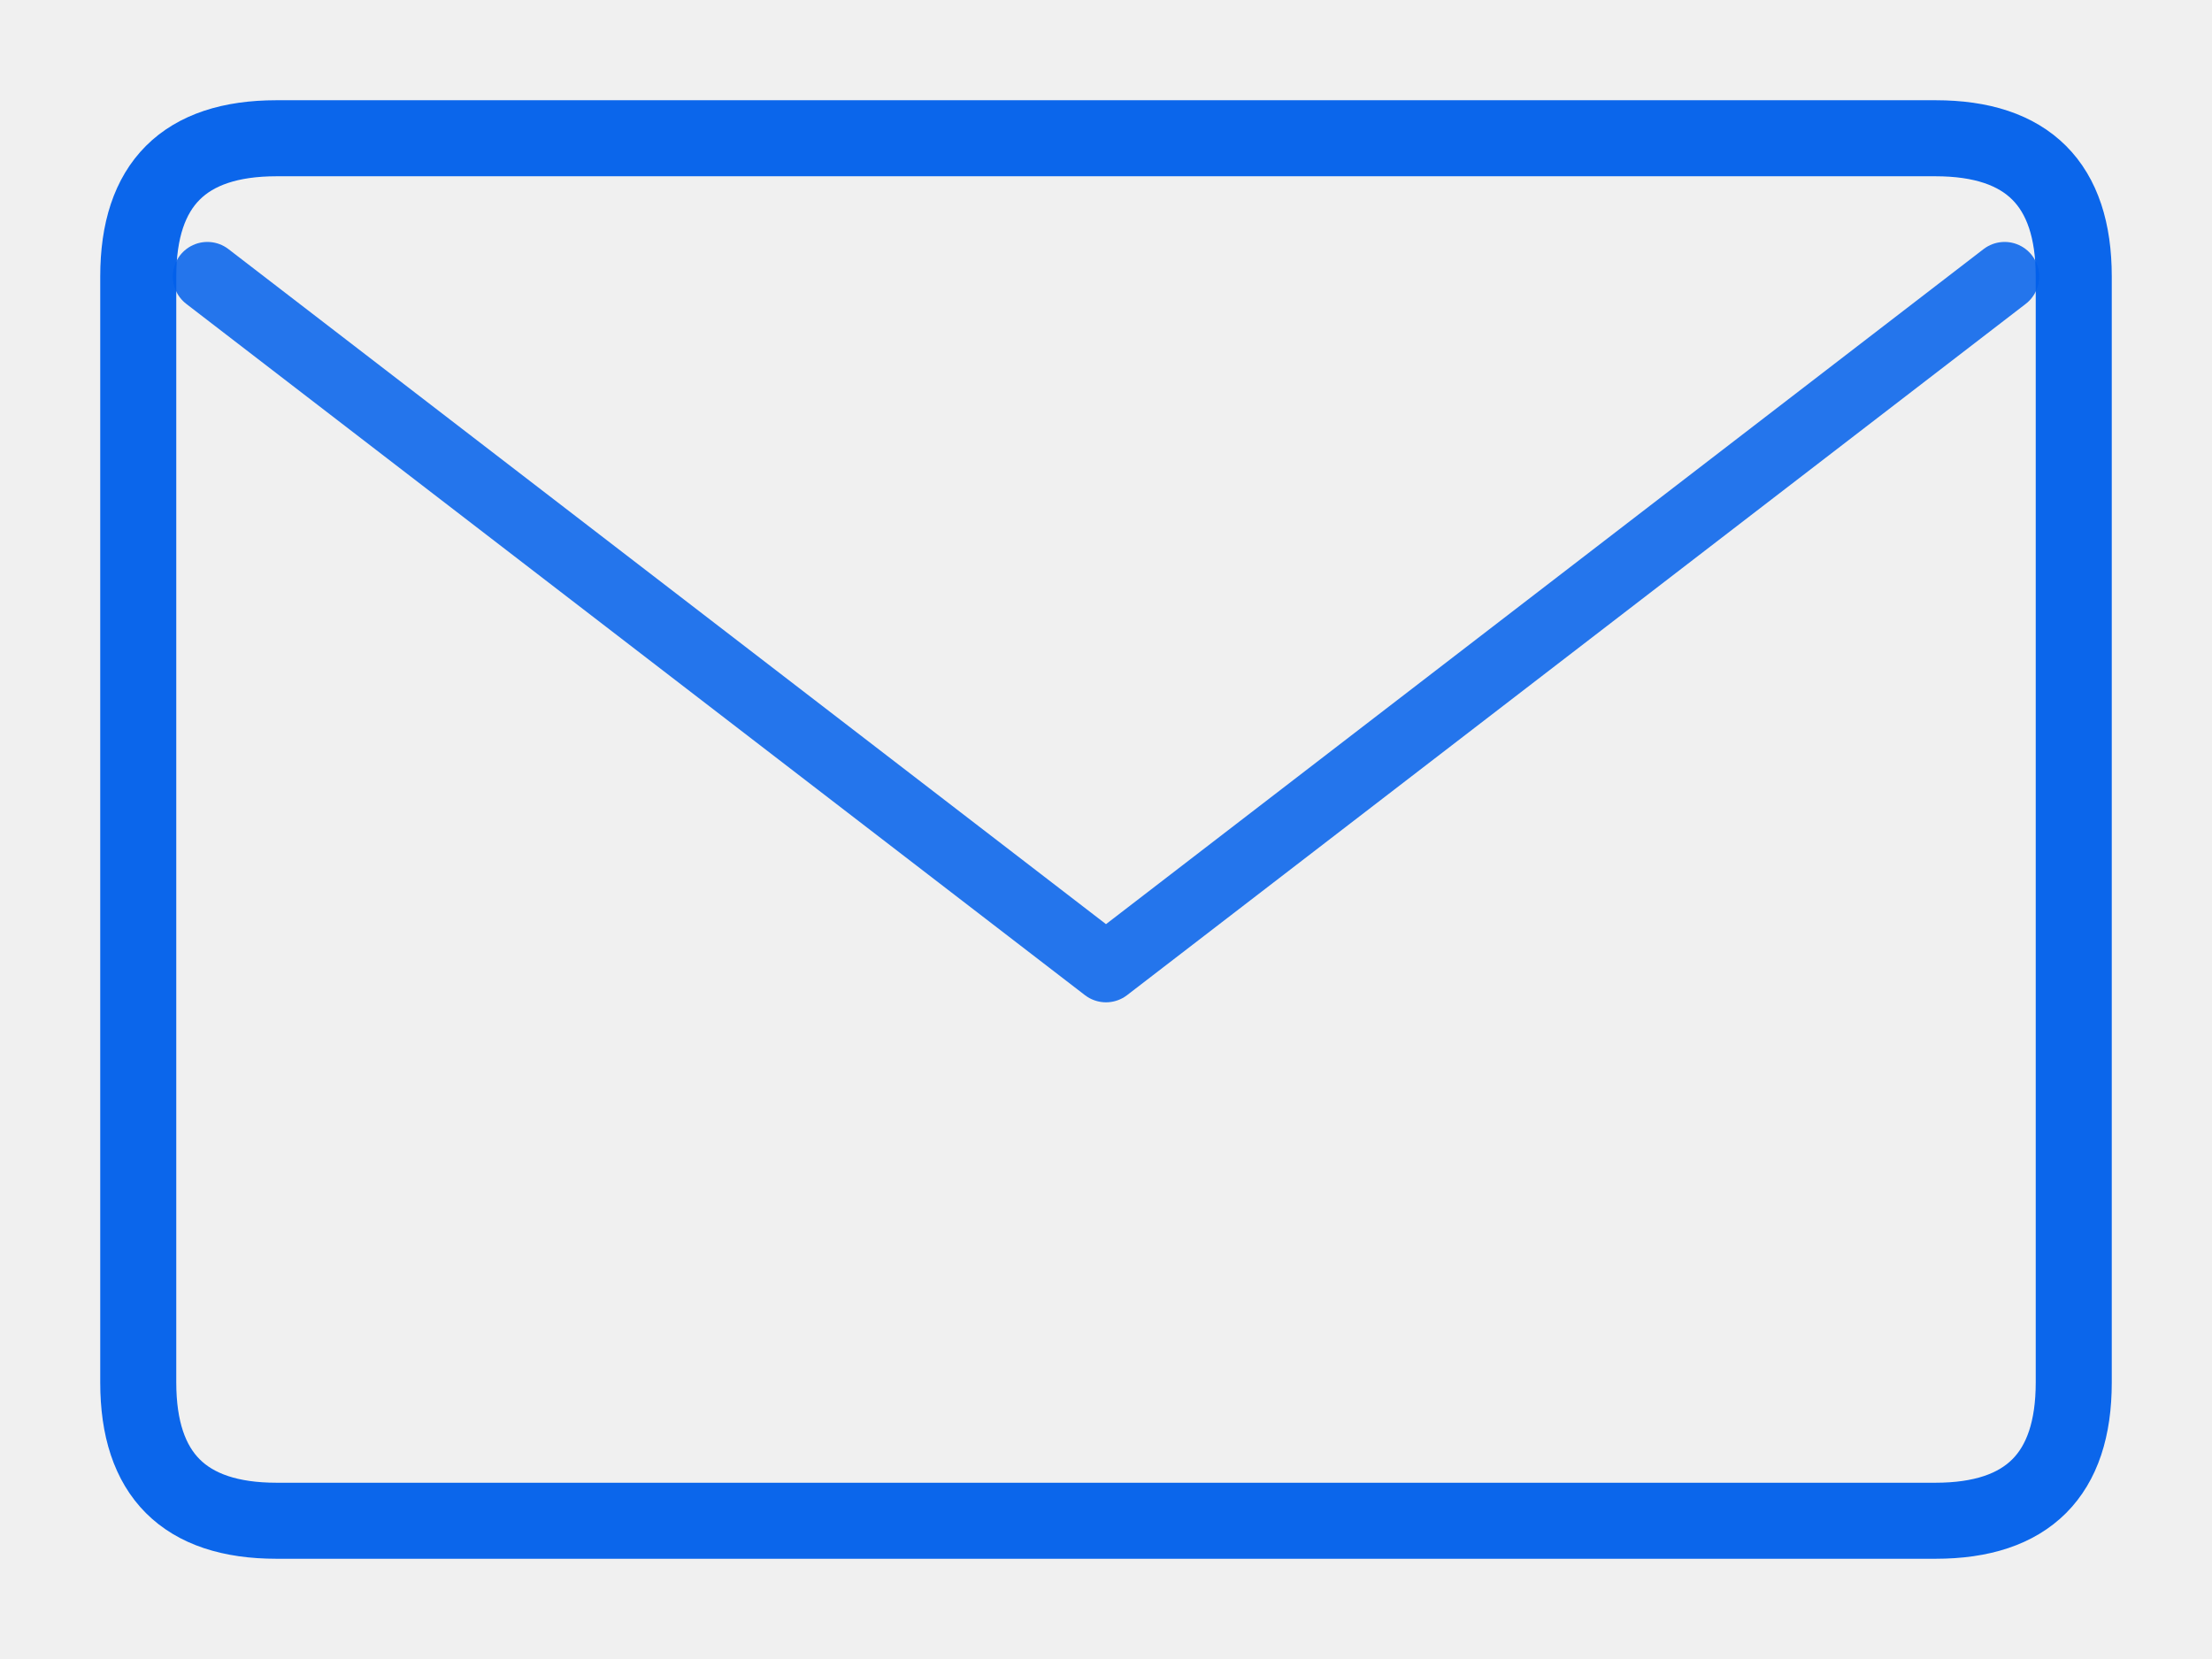
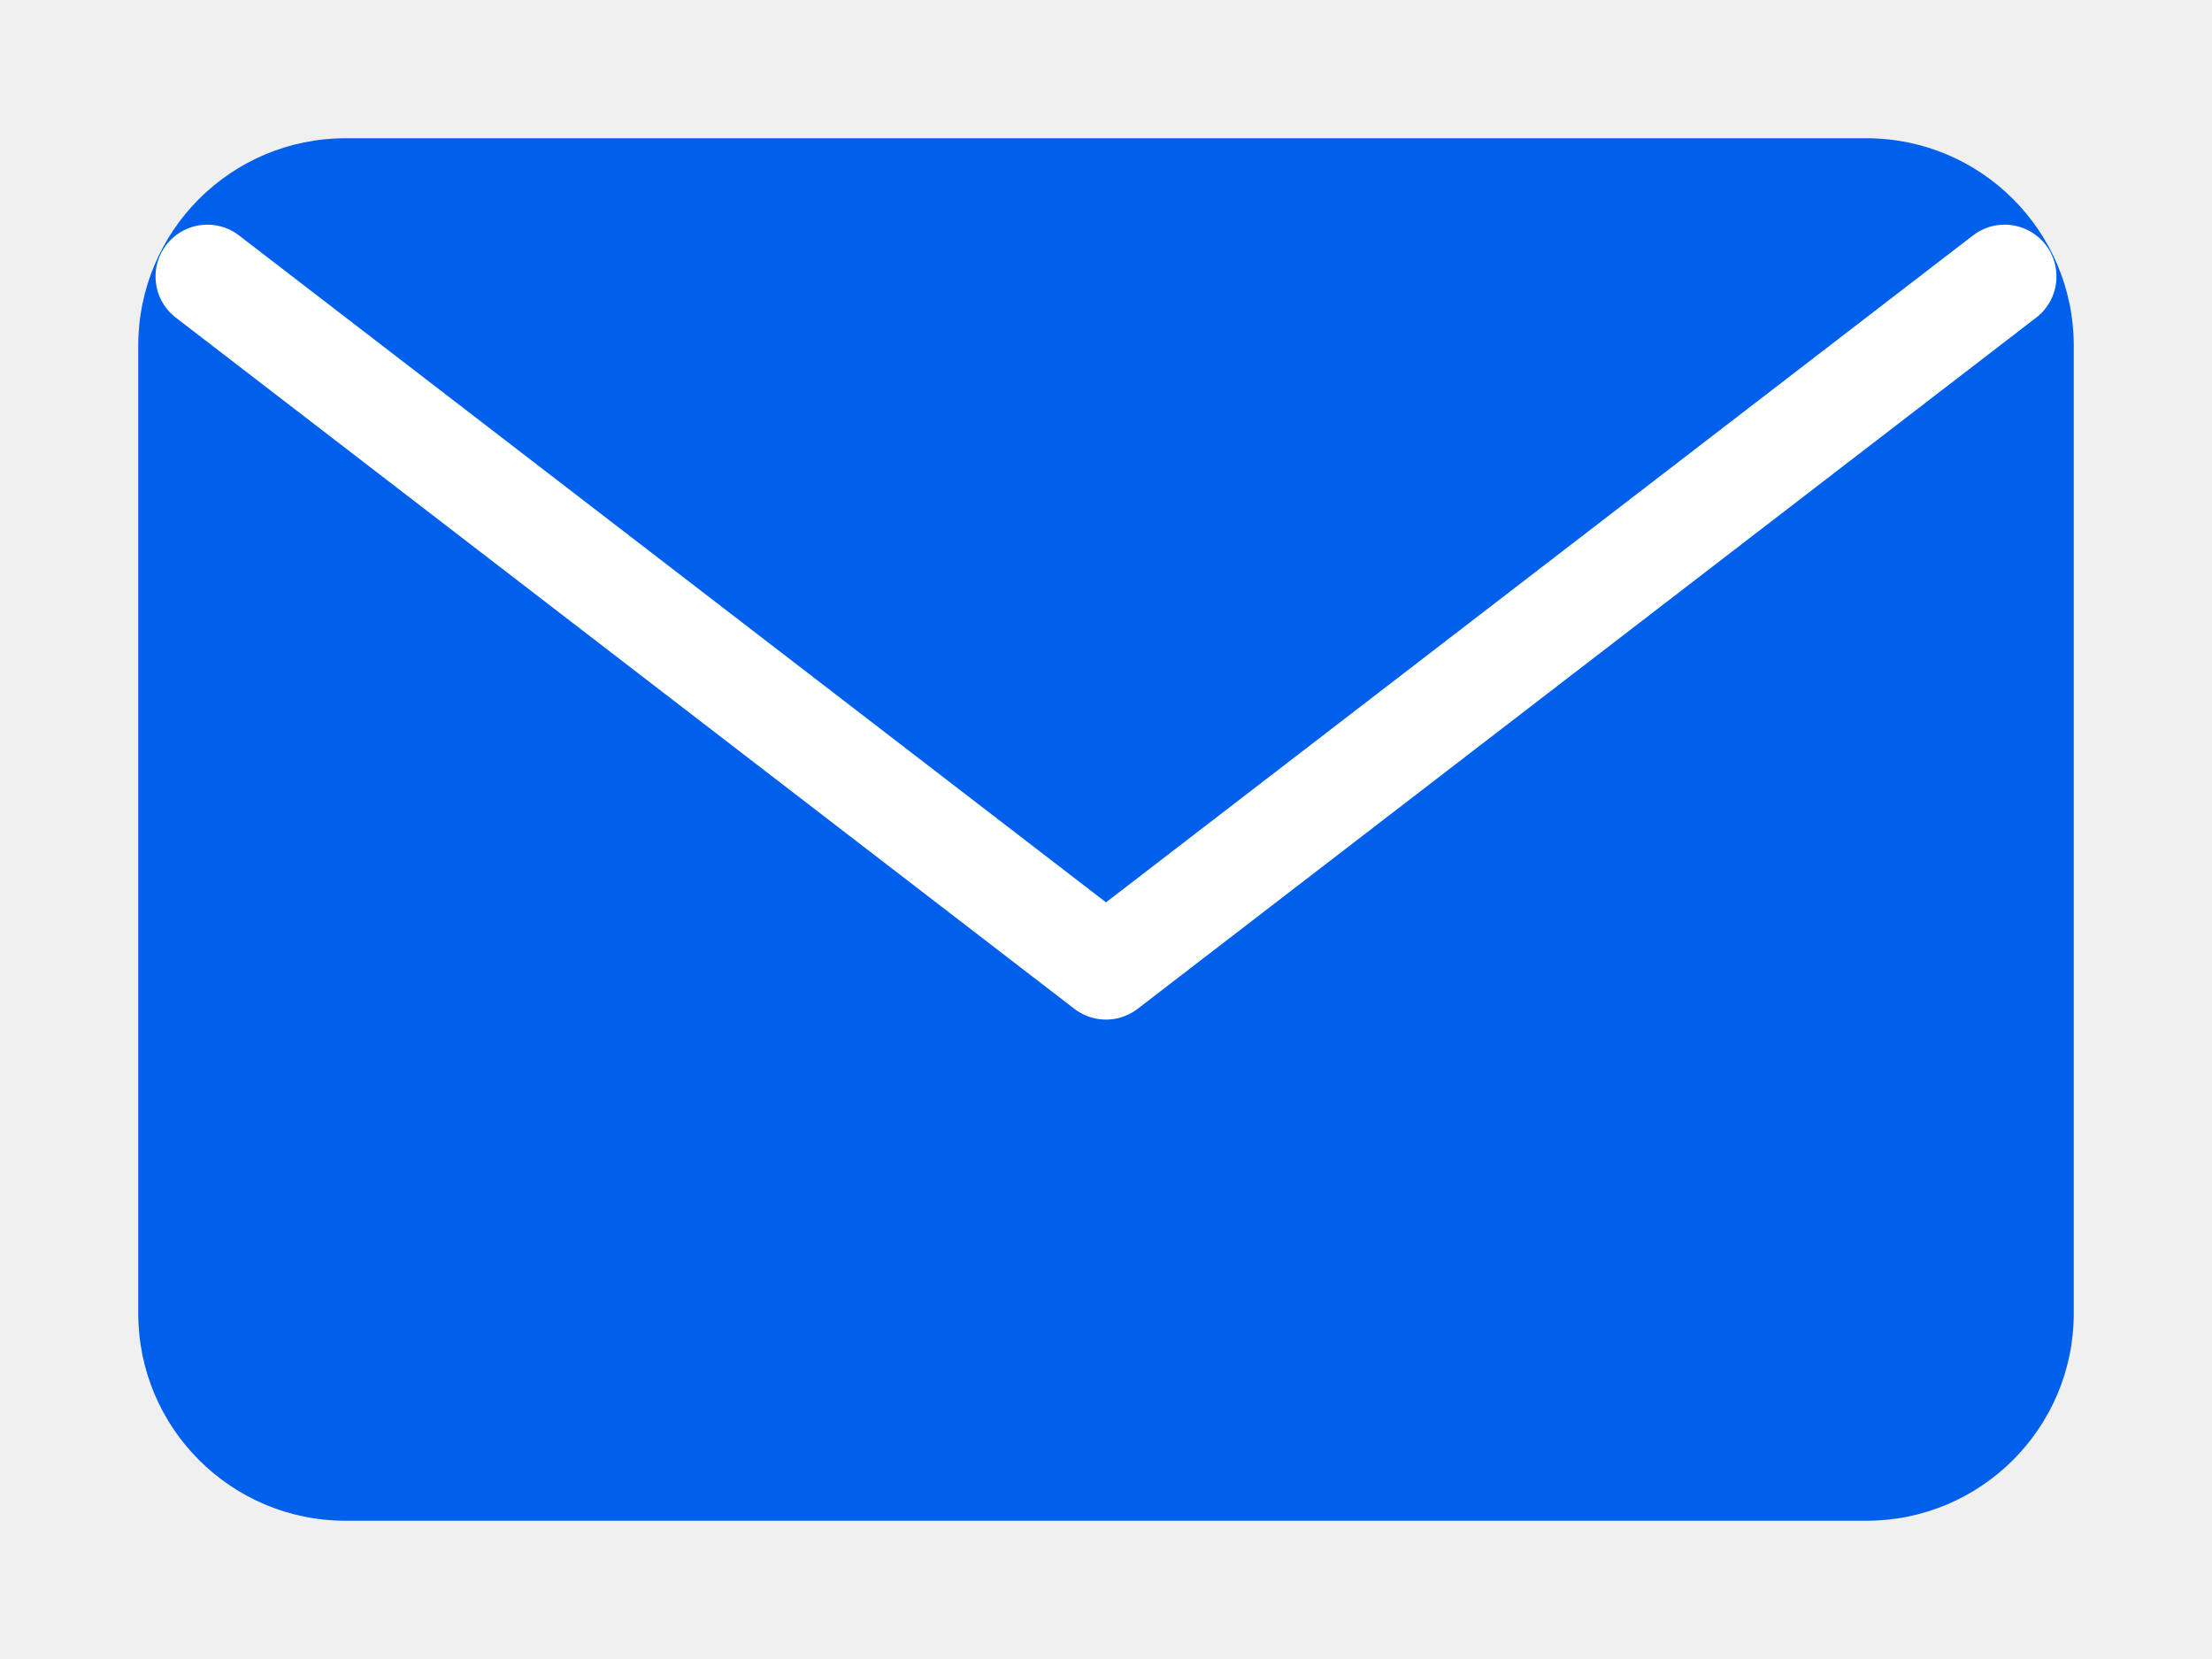
- <svg xmlns="http://www.w3.org/2000/svg" viewBox="0 0 64 48" aria-hidden="true">
-   <path d="M4 8 Q 4 4, 8 4 L 56 4 Q 60 4, 60 8 L 60 40 Q 60 44, 56 44 L 8 44 Q 4 44, 4 40 Z" stroke="#005FEB" stroke-width="2.2" fill="none" opacity="0.95" />
-   <path d="M6 8 L 32 28 L 58 8" stroke="#005FEB" stroke-width="2" stroke-linecap="round" stroke-linejoin="round" fill="none" opacity="0.85" />
+ <svg xmlns="http://www.w3.org/2000/svg" viewBox="0 0 64 48">
+   <rect x="4" y="4" width="56" height="40" rx="6" fill="#005FEB" />
+   <path d="M6 8 L32 28 L58 8" stroke="#fff" stroke-width="3" stroke-linecap="round" stroke-linejoin="round" fill="none" />
</svg>
